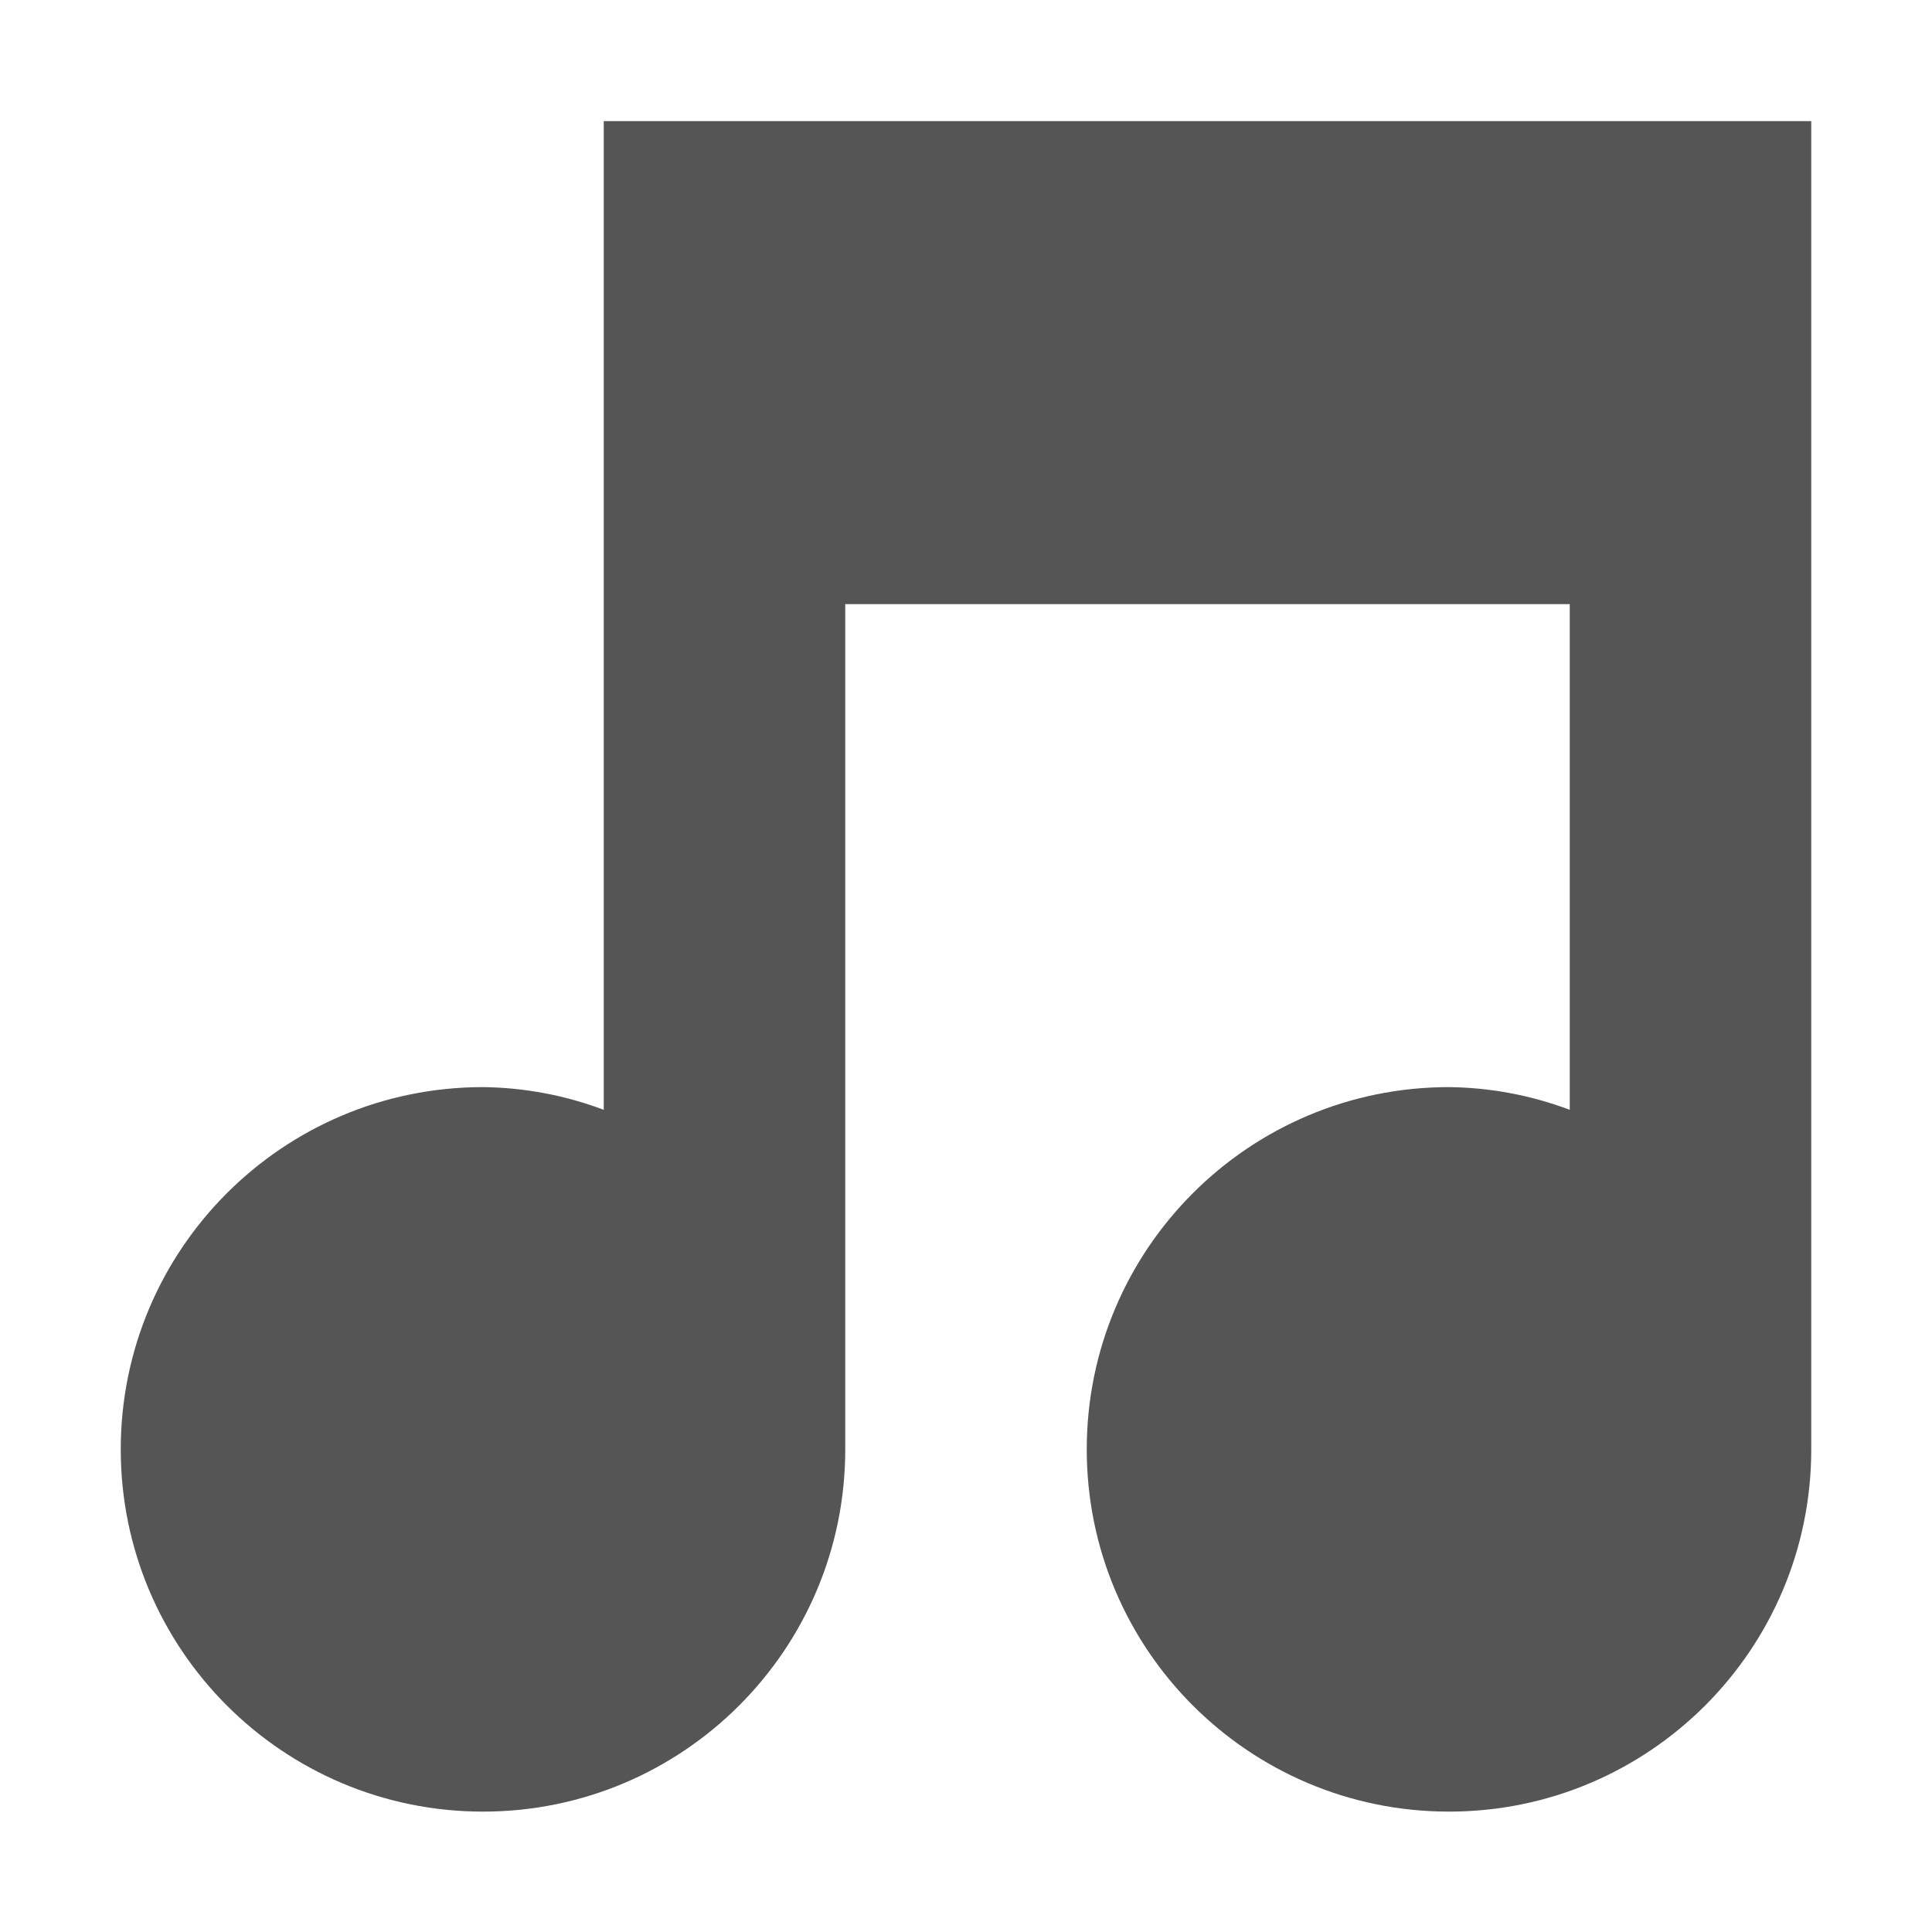
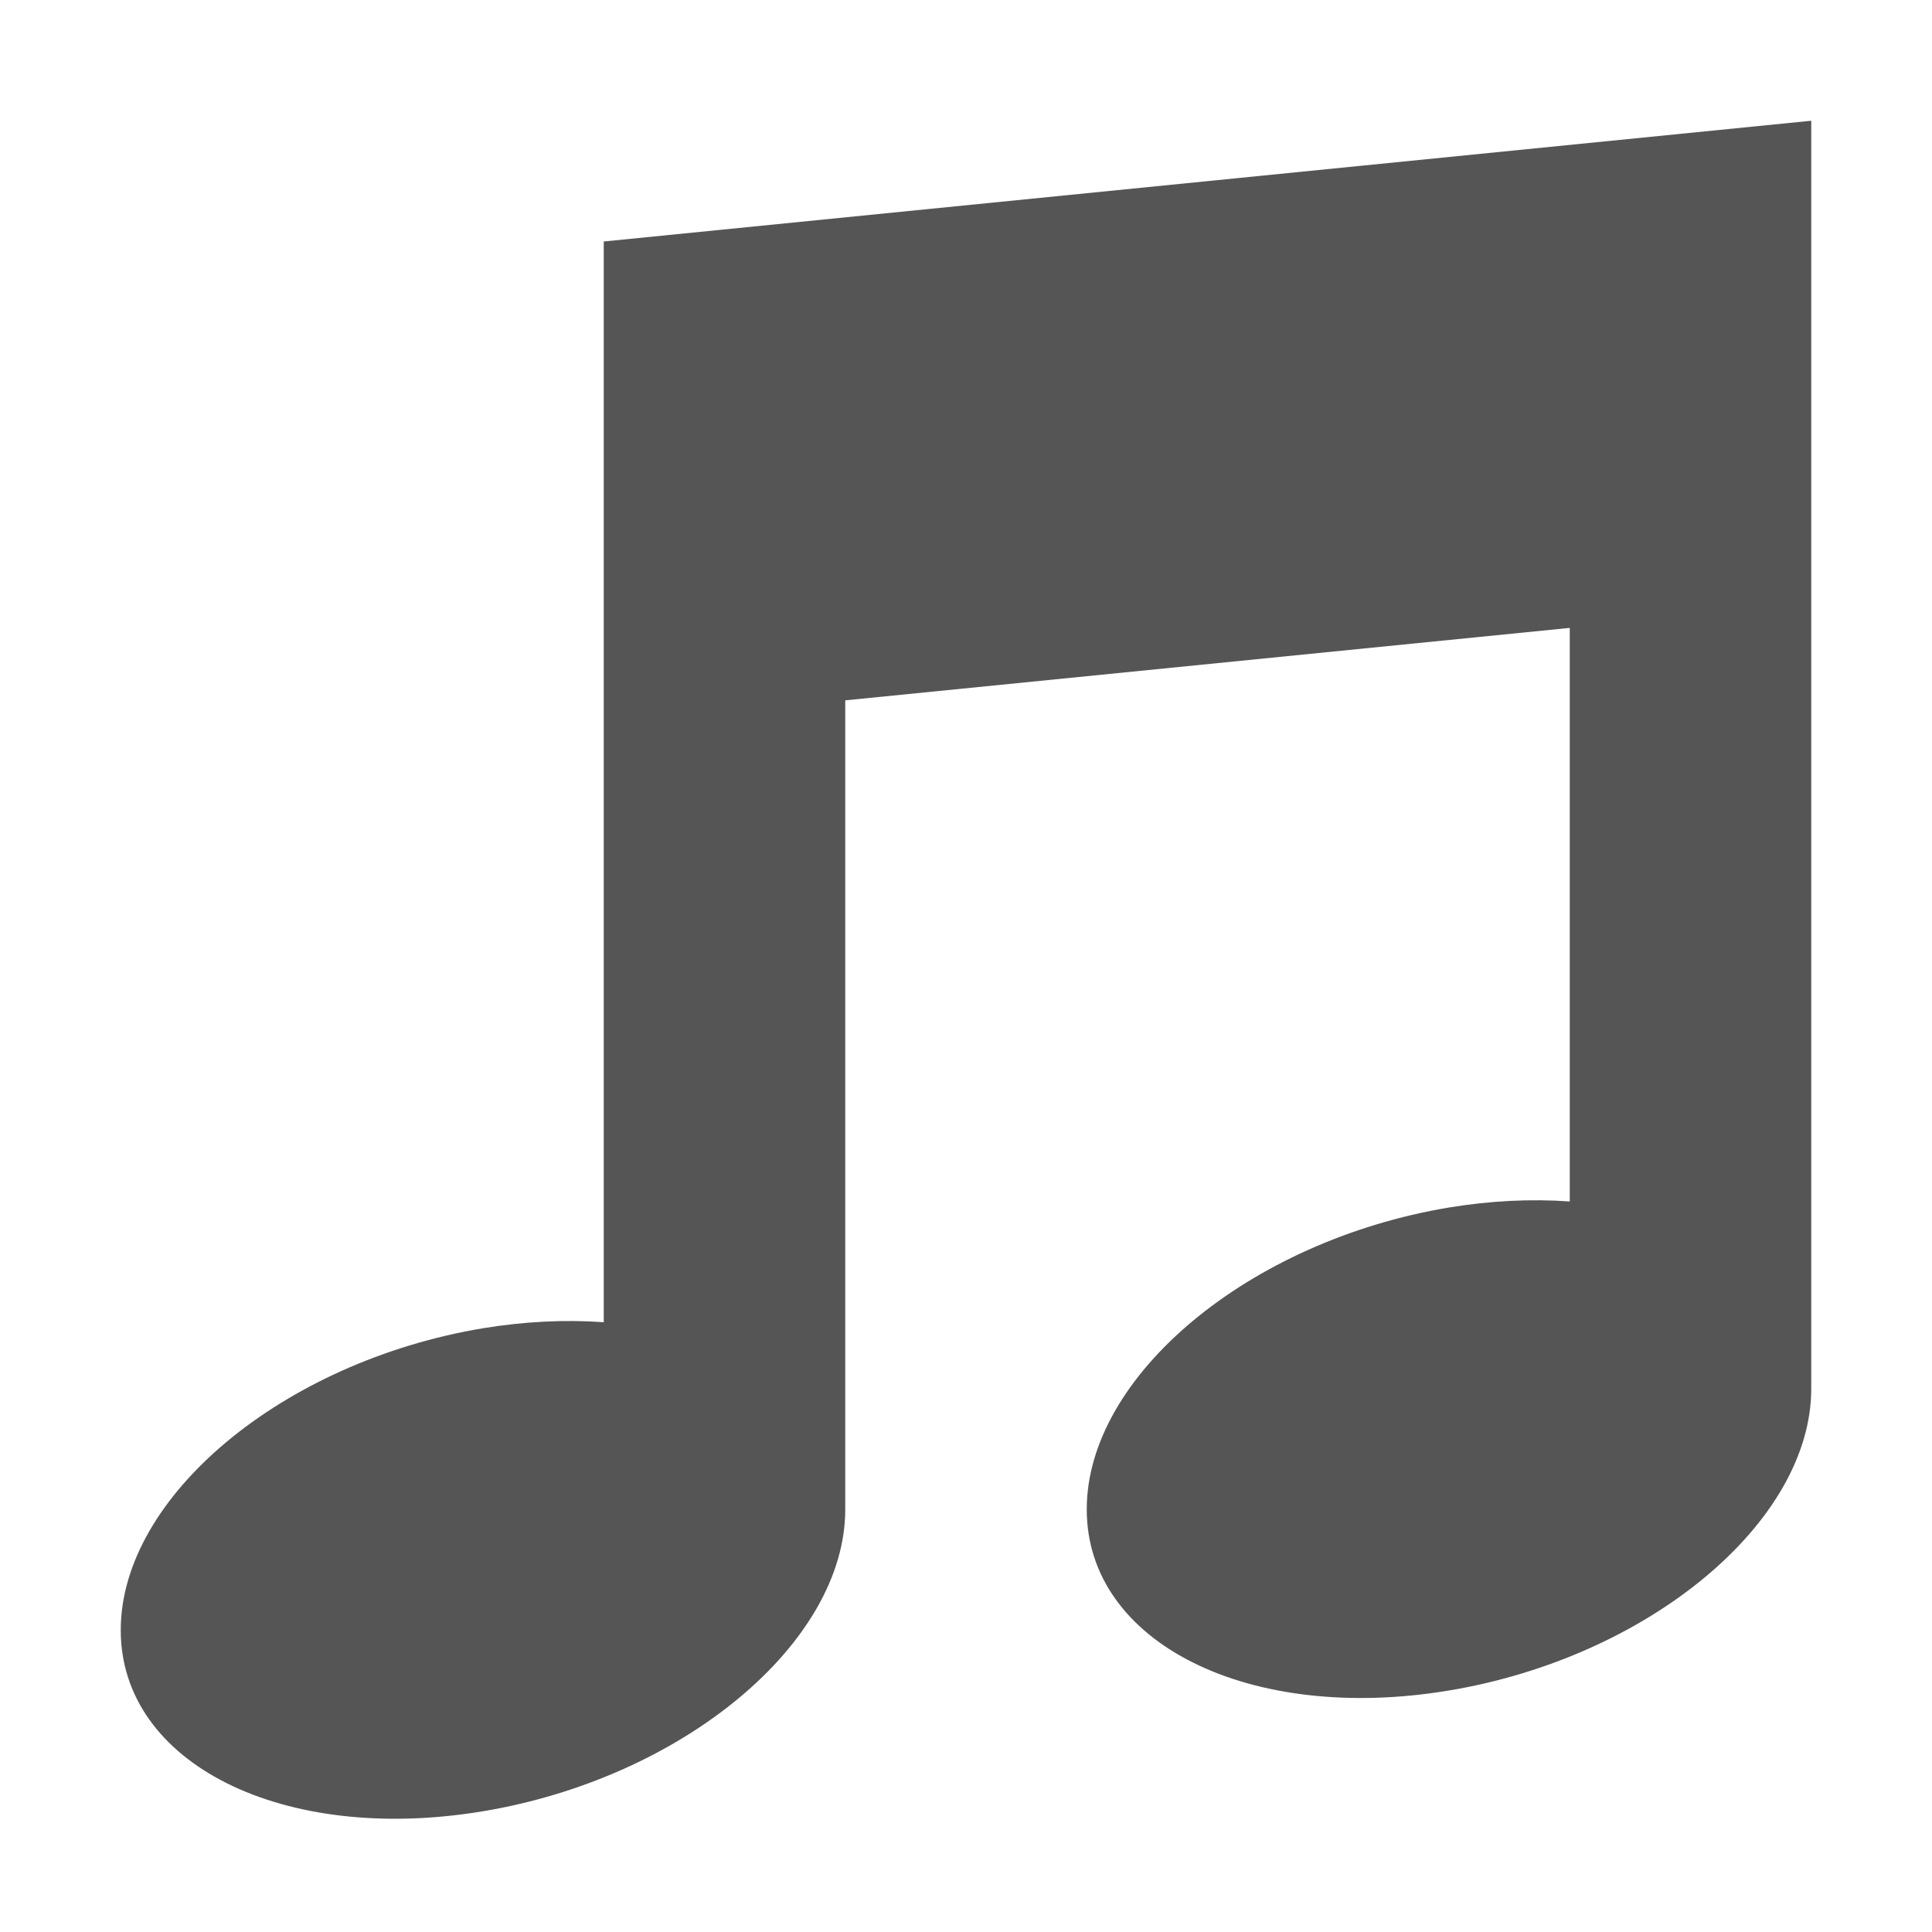
- <svg xmlns="http://www.w3.org/2000/svg" width="16" height="16" enable-background="new">
-   <defs>
-     <filter id="a" color-interpolation-filters="sRGB">
-       <feBlend mode="darken" in2="BackgroundImage" />
-     </filter>
-   </defs>
-   <path d="M5 1.003V9.191a2.927 2.927 0 0 0-1-.188 3 3 0 1 0 3 3v-7h6v4.188a2.927 2.927 0 0 0-1-.188 3 3 0 1 0 3 3v-11h-1z" fill="#555" />
+ <svg xmlns="http://www.w3.org/2000/svg" width="16" height="16">
+   <path d="M15 1L5 2v8.95A1.953 3.071 73.862 0 0 4 11a1.953 3.071 73.862 0 0-3 2.5A1.953 3.071 73.862 0 0 4 15a1.953 3.071 73.862 0 0 3-2.5V5.8l6-.6v4.75a1.953 3.071 73.862 0 0-1 .05 1.953 3.071 73.862 0 0-3 2.5 1.953 3.071 73.862 0 0 3 1.5 1.953 3.071 73.862 0 0 3-2.5V1z" fill="#555" />
</svg>
